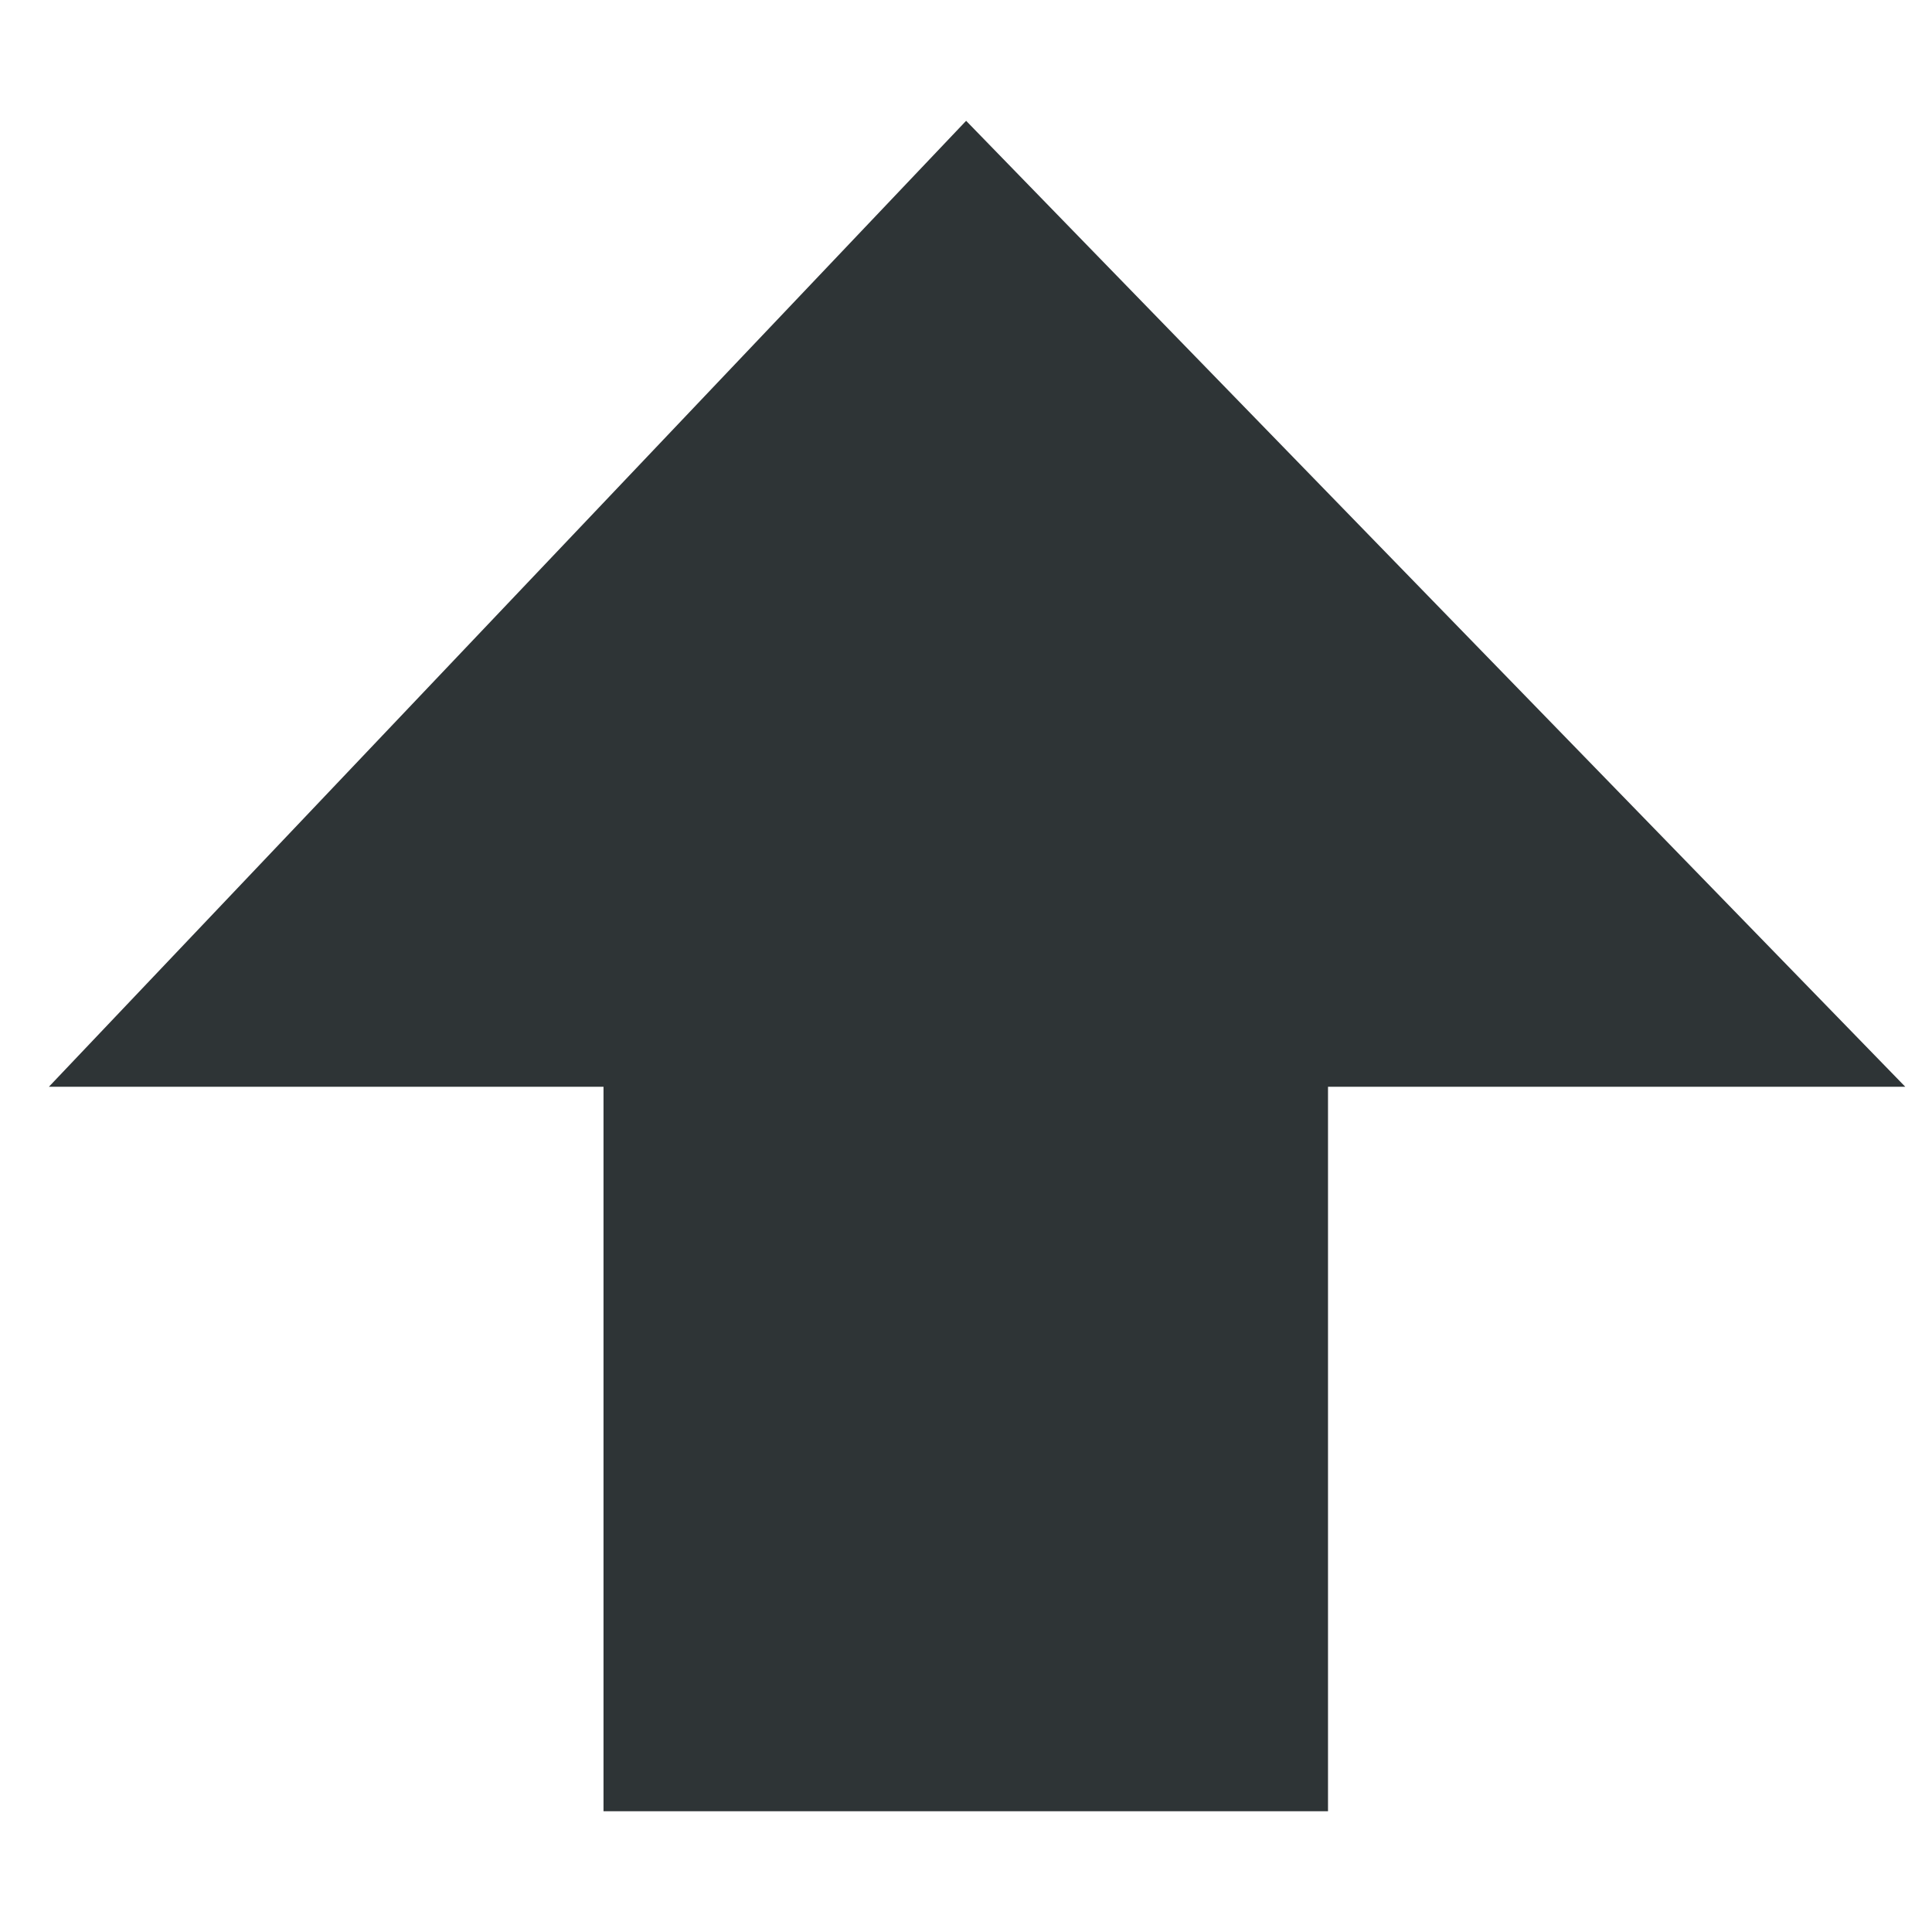
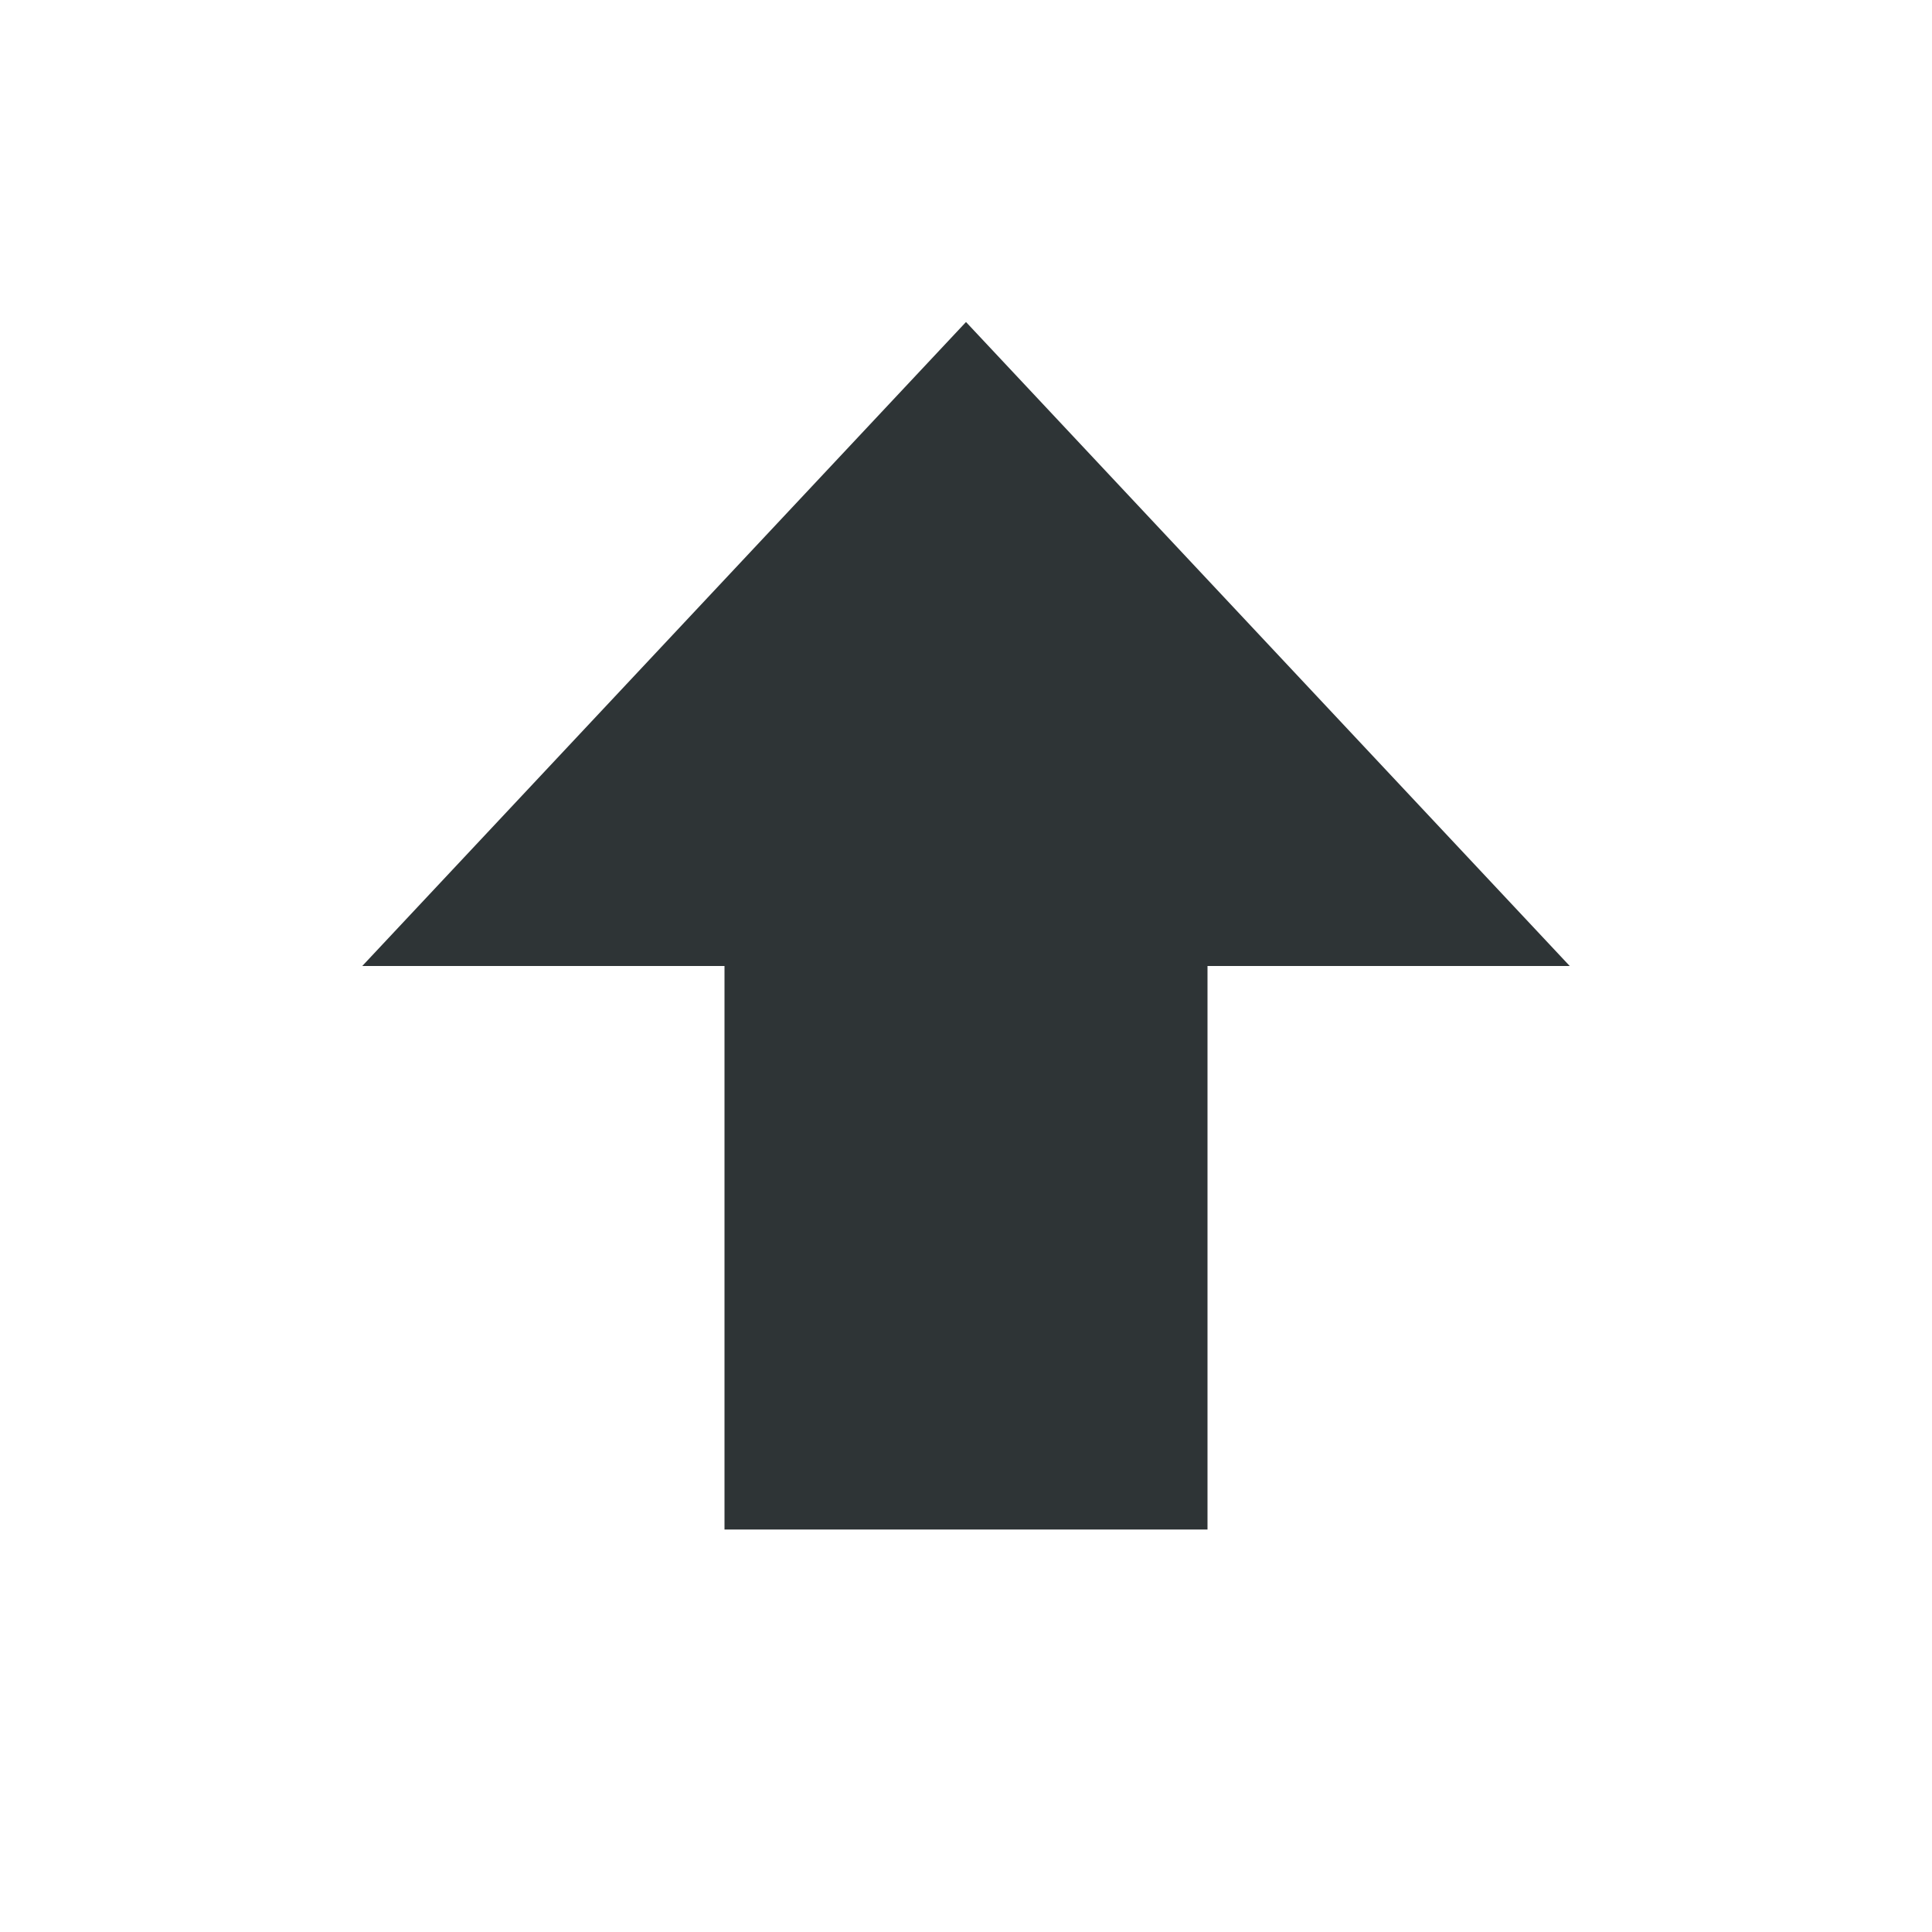
- <svg xmlns="http://www.w3.org/2000/svg" width="16" height="16">
+ <svg xmlns="http://www.w3.org/2000/svg" width="24" height="24">
  <g style="stroke-width:.667">
-     <path style="stroke-width:.444;marker:none" d="M8.062 2.943 2.998 8.276H6.06v4h4v-4h3.187z" transform="matrix(1.5 0 0 1.5 -4.092 -3.414)" fill="#2e3436" />
+     <path style="stroke-width:.667;marker:none" d="m8.092 0-7.5 8h4.5v7h6V8h4.5z" fill="#2e3436" transform="translate(3.908 4)" />
  </g>
</svg>
